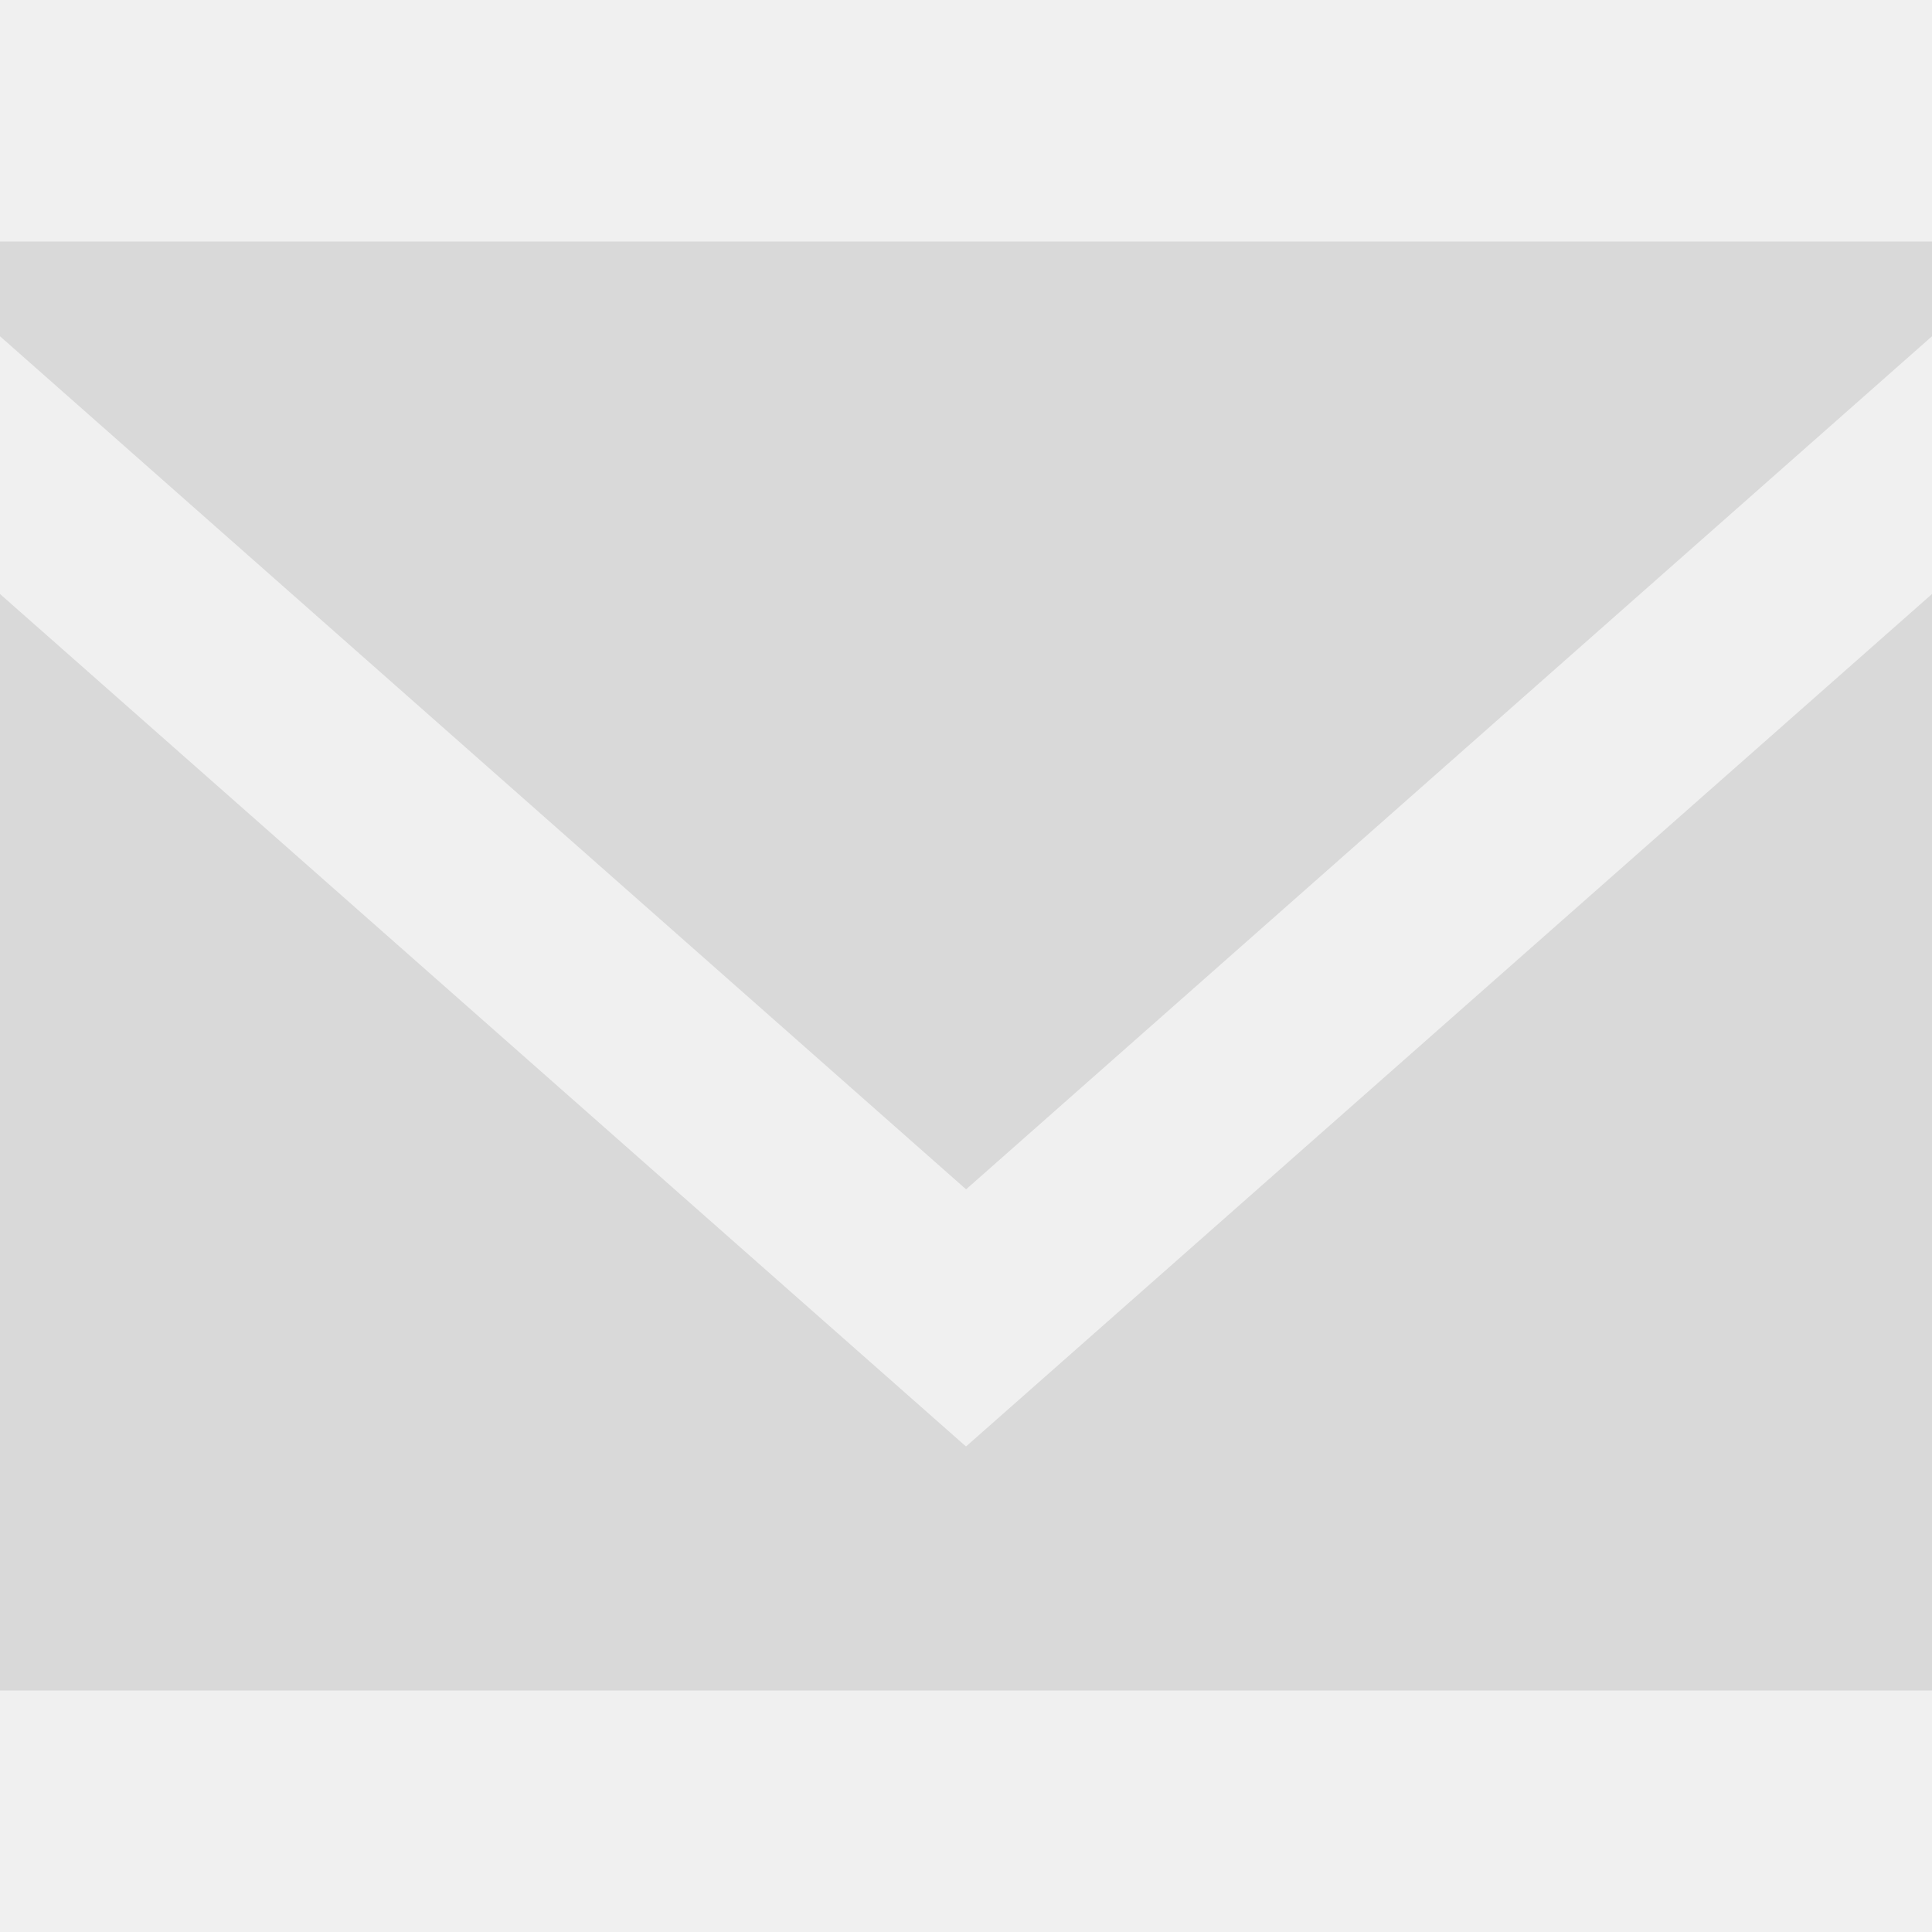
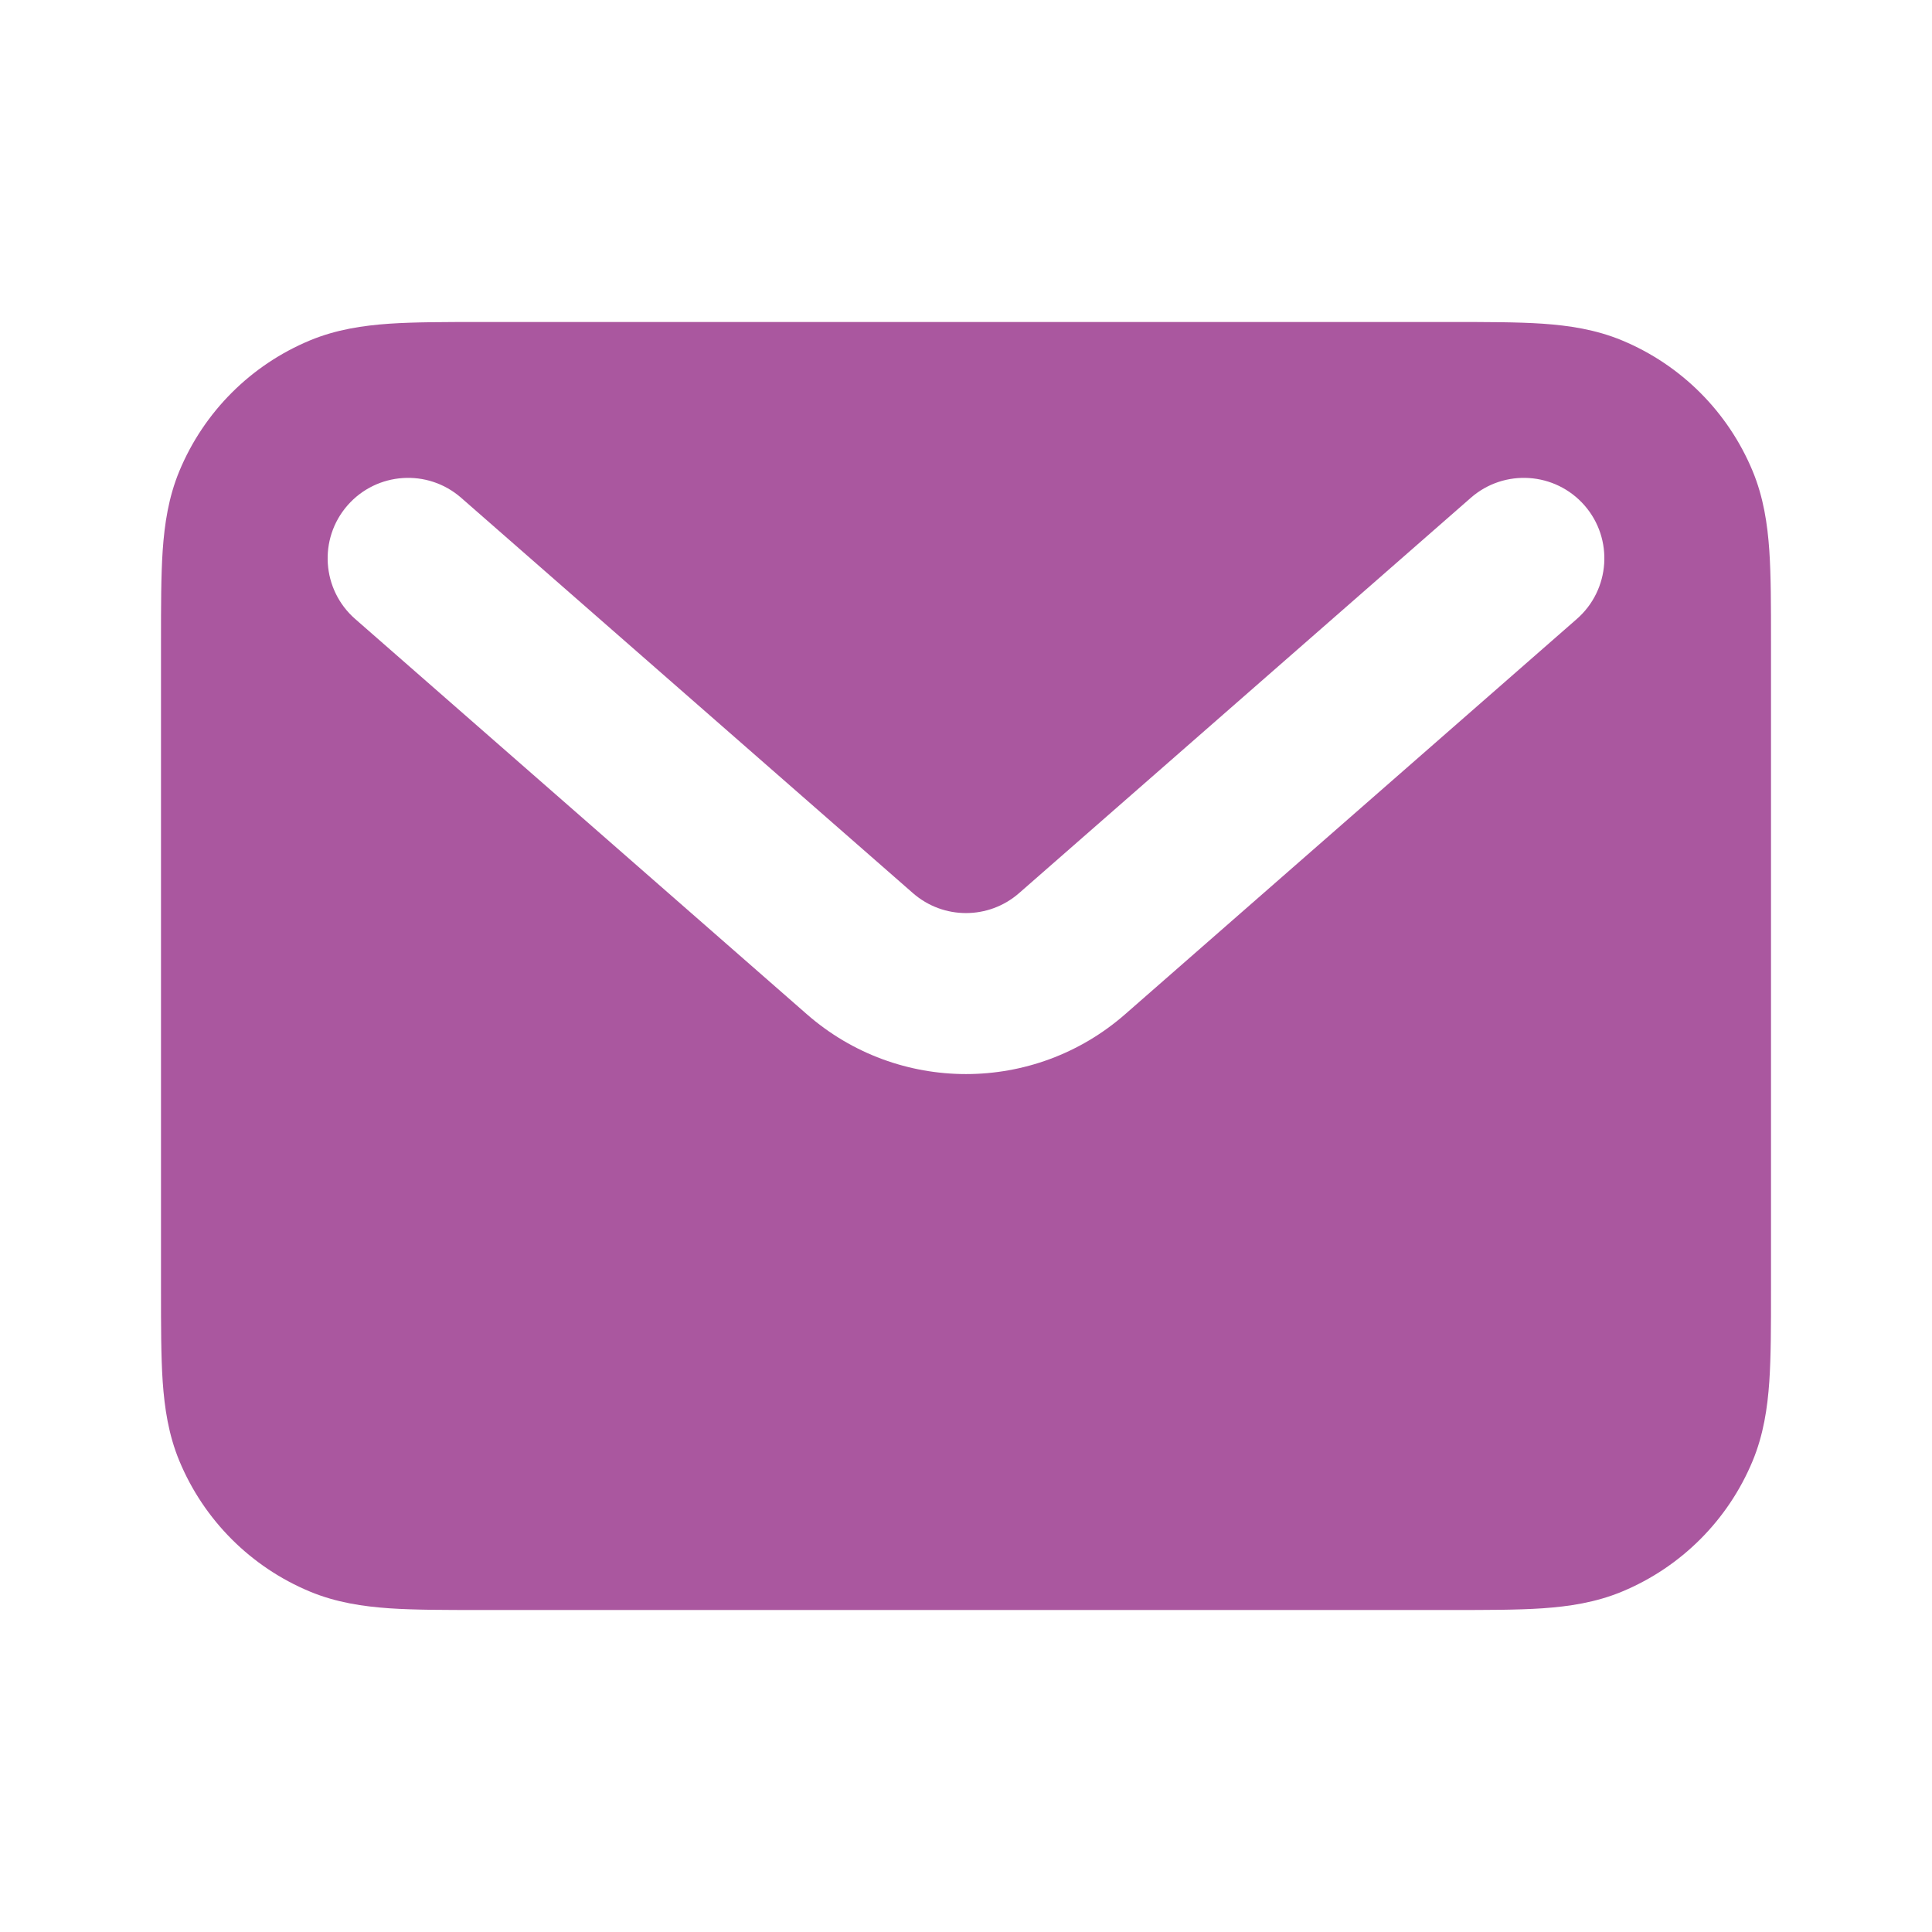
- <svg xmlns="http://www.w3.org/2000/svg" width="80px" height="80px" viewBox="0 -2.5 20 20" version="1.1" fill="#000000">
+ <svg xmlns="http://www.w3.org/2000/svg" width="80px" height="80px" viewBox="0 0 24 24" fill="none">
  <g id="SVGRepo_bgCarrier" stroke-width="0" />
  <g id="SVGRepo_tracerCarrier" stroke-linecap="round" stroke-linejoin="round" />
  <g id="SVGRepo_iconCarrier">
-     <defs> </defs>
-     <g id="Page-1" stroke="none" stroke-width="1" fill="none" fill-rule="evenodd">
-       <g id="Dribbble-Light-Preview" transform="translate(-340, -922)" fill="#d9d9d9">
-         <g id="icons" transform="translate(56, 160)">
-           <path d="M294,774.474 L284,765.649 L284,777 L304,777 L304,765.649 L294,774.474 Z M294.001,771.812 L284,762.981 L284,762 L304,762 L304,762.981 L294.001,771.812 Z" id="email-[#d9d9d91572]"> </path>
-         </g>
-       </g>
-     </g>
+     <rect width="24" height="24" fill="white" />
+     <path fill-rule="evenodd" clip-rule="evenodd" d="M5.968 4H18.032C18.471 4 18.849 4 19.162 4.021C19.492 4.044 19.822 4.093 20.148 4.228C20.883 4.533 21.467 5.117 21.772 5.852C21.907 6.178 21.956 6.508 21.979 6.838C22 7.151 22 7.529 22 7.968V16.032C22 16.471 22 16.849 21.979 17.162C21.956 17.492 21.907 17.822 21.772 18.148C21.467 18.883 20.883 19.467 20.148 19.772C19.822 19.907 19.492 19.956 19.162 19.979C18.849 20 18.471 20 18.032 20H5.968C5.529 20 5.151 20 4.838 19.979C4.508 19.956 4.178 19.907 3.852 19.772C3.117 19.467 2.533 18.883 2.228 18.148C2.093 17.822 2.044 17.492 2.021 17.162C2 16.849 2 16.471 2 16.032V7.968C2 7.529 2 7.151 2.021 6.838C2.044 6.508 2.093 6.178 2.228 5.852C2.533 5.117 3.117 4.533 3.852 4.228C4.178 4.093 4.508 4.044 4.838 4.021C5.151 4 5.529 4 5.968 4ZM4.317 6.278C4.681 5.862 5.313 5.82 5.729 6.184L11.341 11.095C11.719 11.425 12.281 11.425 12.659 11.095L18.271 6.184C18.687 5.82 19.319 5.862 19.683 6.278C20.046 6.693 20.004 7.325 19.588 7.689L13.976 12.6C12.844 13.59 11.156 13.59 10.024 12.6L4.412 7.689C3.996 7.325 3.954 6.693 4.317 6.278Z" fill="#aa579f" />
  </g>
</svg>
